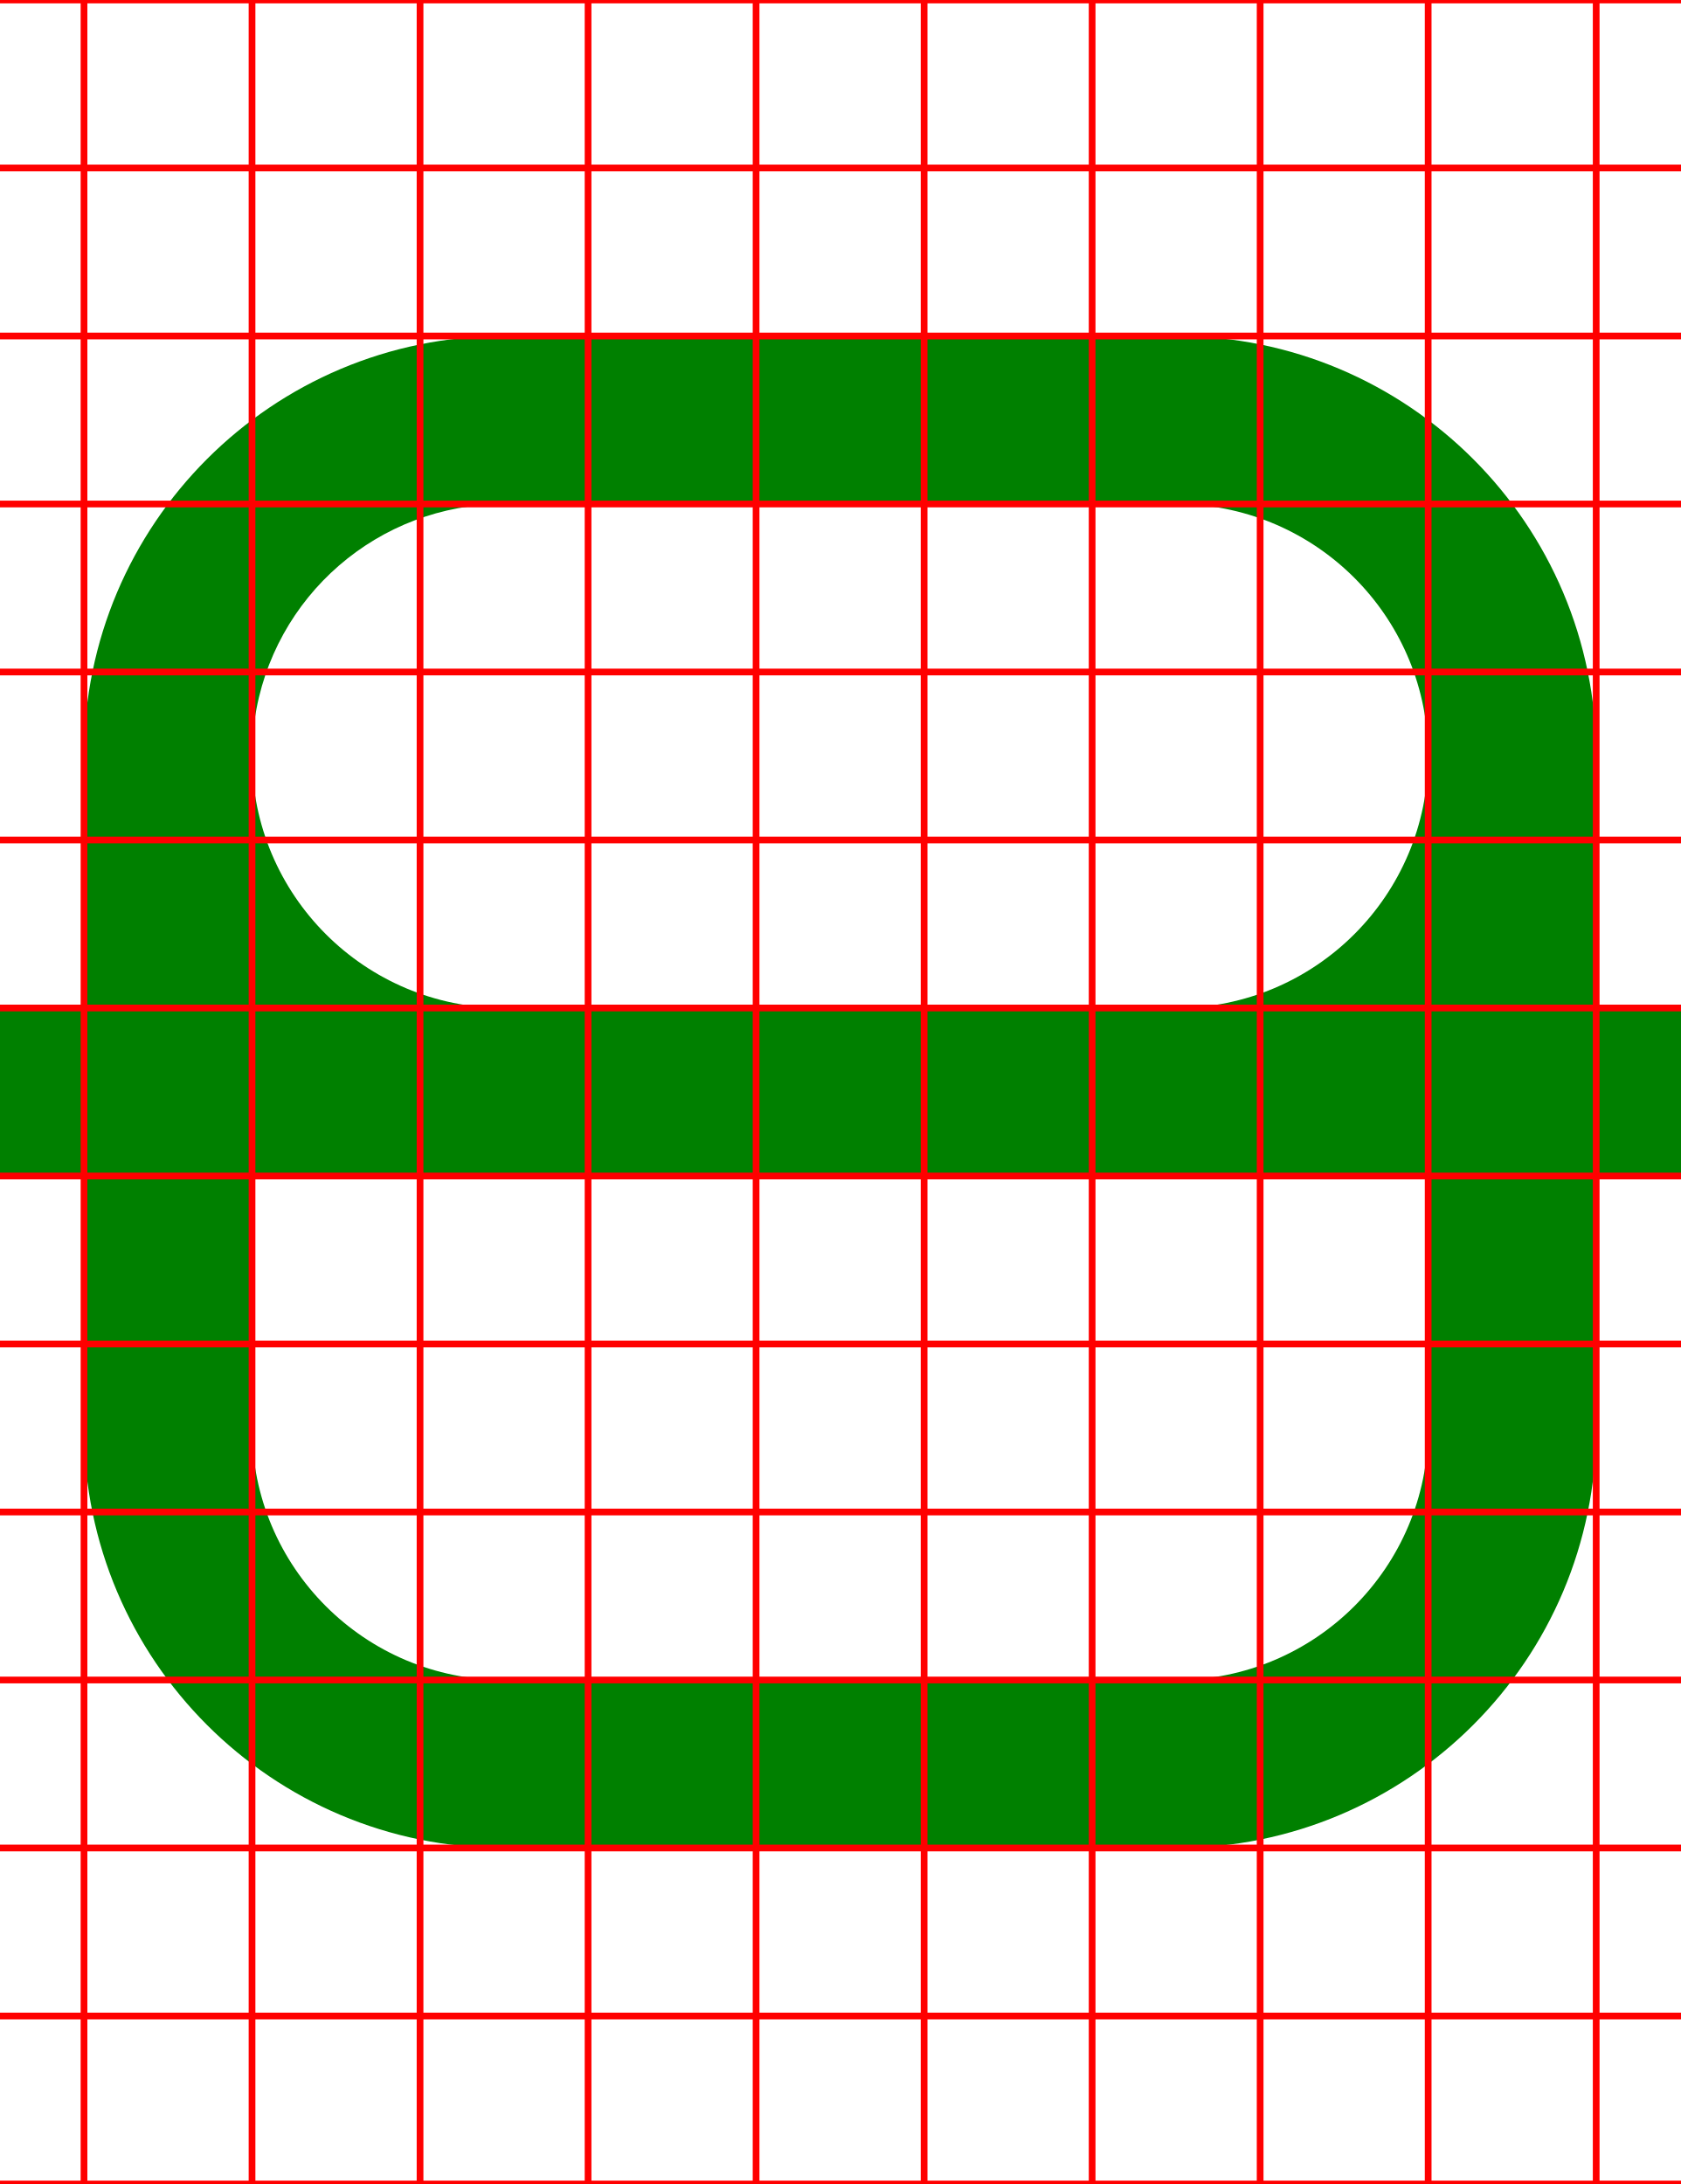
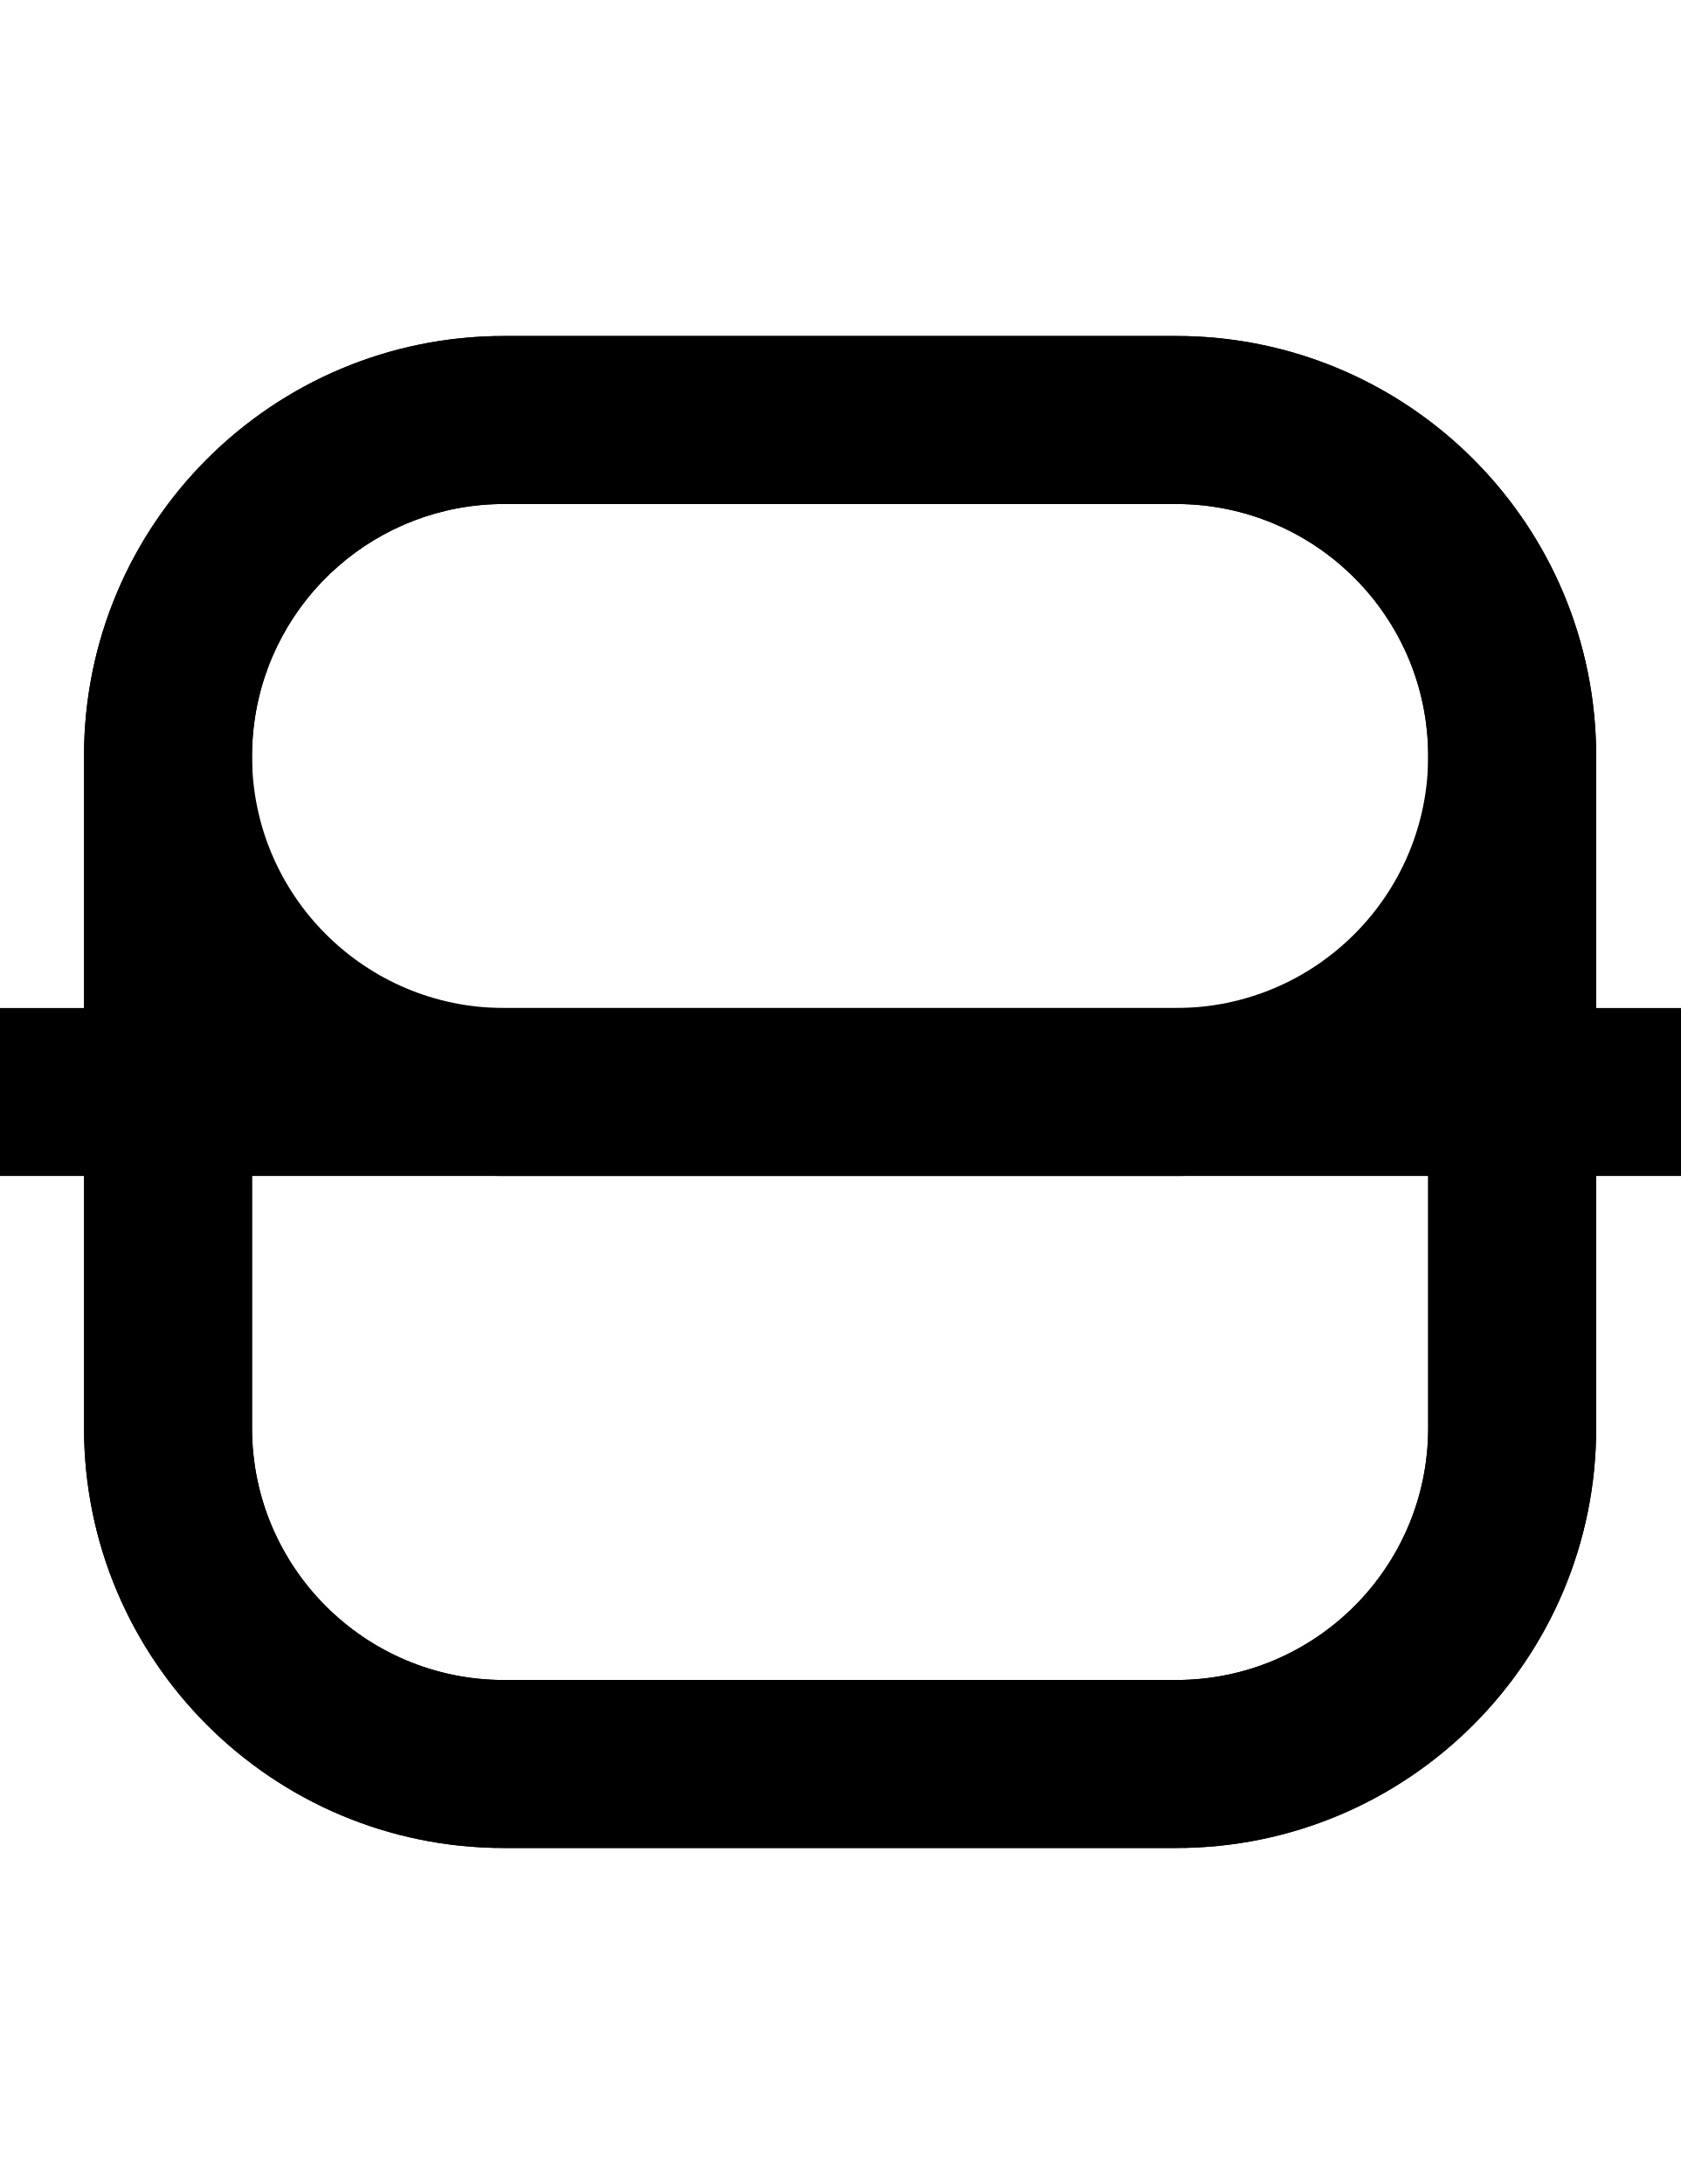
<svg xmlns="http://www.w3.org/2000/svg" width="500" height="650">
-   <path fill="green" d="M 150 100 A 125 125 0 0 0 25 225 L 25 300 L 0 300 L 0 300.07 A 25 25 0 0 0 -25 325 A 25 25 0 0 0 0 349.93 L 0 350 L 25 350 L 25 425 A 125 125 0 0 0 150 550 L 350 550 A 125 125 0 0 0 475 425 L 475 350 L 500 350 L 500 349.93 A 25 25 0 0 0 525 325 A 25 25 0 0 0 500 300.07 L 500 300 L 475 300 L 475 225 A 125 125 0 0 0 350 100 L 150 100 z M 150 150 L 350 150 A 75 75 0 0 1 424.91 221.32 A 75 75 0 0 1 425 225 A 75 75 0 0 1 350 300 L 150 300 A 75 75 0 0 1 75 225 A 75 75 0 0 1 75.76 214.33 A 75 75 0 0 1 150 150 z M 75 350 L 425 350 L 425 425 A 75 75 0 0 1 350 500 L 150 500 A 75 75 0 0 1 75 425 L 75 350 z " />
-   <path d="M0-.5v1h24.5v49H0v1h24.5v49H0v1h24.5v49H0v1h24.5v49H0v1h24.5v49H0v1h24.5v49H0v1h24.5v49H0v1h24.5v49H0v1h24.5v49H0v1h24.5v49H0v1h24.5v49H0v1h24.5v49H0v1h24.5v49H0v1h500v-1h-24.5v-49H500v-1h-24.5v-49H500v-1h-24.5v-49H500v-1h-24.5v-49H500v-1h-24.5v-49H500v-1h-24.5v-49H500v-1h-24.5v-49H500v-1h-24.5v-49H500v-1h-24.5v-49H500v-1h-24.5v-49H500v-1h-24.5v-49H500v-1h-24.5v-49H500v-1h-24.5V.5H500v-1zm25.5 1h49v49h-49zm50 0h49v49h-49zm50 0h49v49h-49zm50 0h49v49h-49zm50 0h49v49h-49zm50 0h49v49h-49zm50 0h49v49h-49zm50 0h49v49h-49zm50 0h49v49h-49zm-400 50h49v49h-49zm50 0h49v49h-49zm50 0h49v49h-49zm50 0h49v49h-49zm50 0h49v49h-49zm50 0h49v49h-49zm50 0h49v49h-49zm50 0h49v49h-49zm50 0h49v49h-49zm-400 50h49v49h-49zm50 0h49v49h-49zm50 0h49v49h-49zm50 0h49v49h-49zm50 0h49v49h-49zm50 0h49v49h-49zm50 0h49v49h-49zm50 0h49v49h-49zm50 0h49v49h-49zm-400 50h49v49h-49zm50 0h49v49h-49zm50 0h49v49h-49zm50 0h49v49h-49zm50 0h49v49h-49zm50 0h49v49h-49zm50 0h49v49h-49zm50 0h49v49h-49zm50 0h49v49h-49zm-400 50h49v49h-49zm50 0h49v49h-49zm50 0h49v49h-49zm50 0h49v49h-49zm50 0h49v49h-49zm50 0h49v49h-49zm50 0h49v49h-49zm50 0h49v49h-49zm50 0h49v49h-49zm-400 50h49v49h-49zm50 0h49v49h-49zm50 0h49v49h-49zm50 0h49v49h-49zm50 0h49v49h-49zm50 0h49v49h-49zm50 0h49v49h-49zm50 0h49v49h-49zm50 0h49v49h-49zm-400 50h49v49h-49zm50 0h49v49h-49zm50 0h49v49h-49zm50 0h49v49h-49zm50 0h49v49h-49zm50 0h49v49h-49zm50 0h49v49h-49zm50 0h49v49h-49zm50 0h49v49h-49zm-400 50h49v49h-49zm50 0h49v49h-49zm50 0h49v49h-49zm50 0h49v49h-49zm50 0h49v49h-49zm50 0h49v49h-49zm50 0h49v49h-49zm50 0h49v49h-49zm50 0h49v49h-49zm-400 50h49v49h-49zm50 0h49v49h-49zm50 0h49v49h-49zm50 0h49v49h-49zm50 0h49v49h-49zm50 0h49v49h-49zm50 0h49v49h-49zm50 0h49v49h-49zm50 0h49v49h-49zm-400 50h49v49h-49zm50 0h49v49h-49zm50 0h49v49h-49zm50 0h49v49h-49zm50 0h49v49h-49zm50 0h49v49h-49zm50 0h49v49h-49zm50 0h49v49h-49zm50 0h49v49h-49zm-400 50h49v49h-49zm50 0h49v49h-49zm50 0h49v49h-49zm50 0h49v49h-49zm50 0h49v49h-49zm50 0h49v49h-49zm50 0h49v49h-49zm50 0h49v49h-49zm50 0h49v49h-49zm-400 50h49v49h-49zm50 0h49v49h-49zm50 0h49v49h-49zm50 0h49v49h-49zm50 0h49v49h-49zm50 0h49v49h-49zm50 0h49v49h-49zm50 0h49v49h-49zm50 0h49v49h-49zm-400 50h49v49h-49zm50 0h49v49h-49zm50 0h49v49h-49zm50 0h49v49h-49zm50 0h49v49h-49zm50 0h49v49h-49zm50 0h49v49h-49zm50 0h49v49h-49zm50 0h49v49h-49z" style="fill:none;stroke:red;" />
+   <path d="M 150 100 A 125 125 0 0 0 25 225 L 25 425 A 125 125 0 0 0 150 550 L 350 550 A 125 125 0 0 0 475 425 L 475 350 L 500 350 A 25 25 0 0 0 525 325 A 25 25 0 0 0 500 300 L 475 300 L 475 225 A 125 125 0 0 0 350 100 L 150 100 z M 150 150 L 350 150 A 75 75 0 0 1 425 225 L 425 300 L 150 300 A 75 75 0 0 1 75 225 A 75 75 0 0 1 75.643 215.211 A 75 75 0 0 1 150 150 z M 75 325 A 125 125 0 0 0 150 350 L 425 350 L 425 425 A 75 75 0 0 1 350 500 L 150 500 A 75 75 0 0 1 75 425 L 75 325 z " />
+   <path d="M 150 100 A 125 125 0 0 0 25 225 L 25 300 L 0 300 A 25 25 0 0 0 -25 325 A 25 25 0 0 0 0 350 L 25 350 L 25 425 A 125 125 0 0 0 150 550 L 350 550 A 125 125 0 0 0 475 425 L 475 225 A 125 125 0 0 0 473.93 208.684 A 125 125 0 0 0 350 100 L 150 100 z M 150 150 L 350 150 A 75 75 0 0 1 425 225 A 75 75 0 0 1 350 300 L 75 300 L 75 225 A 75 75 0 0 1 75.643 215.211 A 75 75 0 0 1 150 150 z M 425 325 L 425 425 A 75 75 0 0 1 350 500 L 150 500 A 75 75 0 0 1 75 425 L 75 350 L 350 350 A 125 125 0 0 0 425 325 z " />
</svg>
